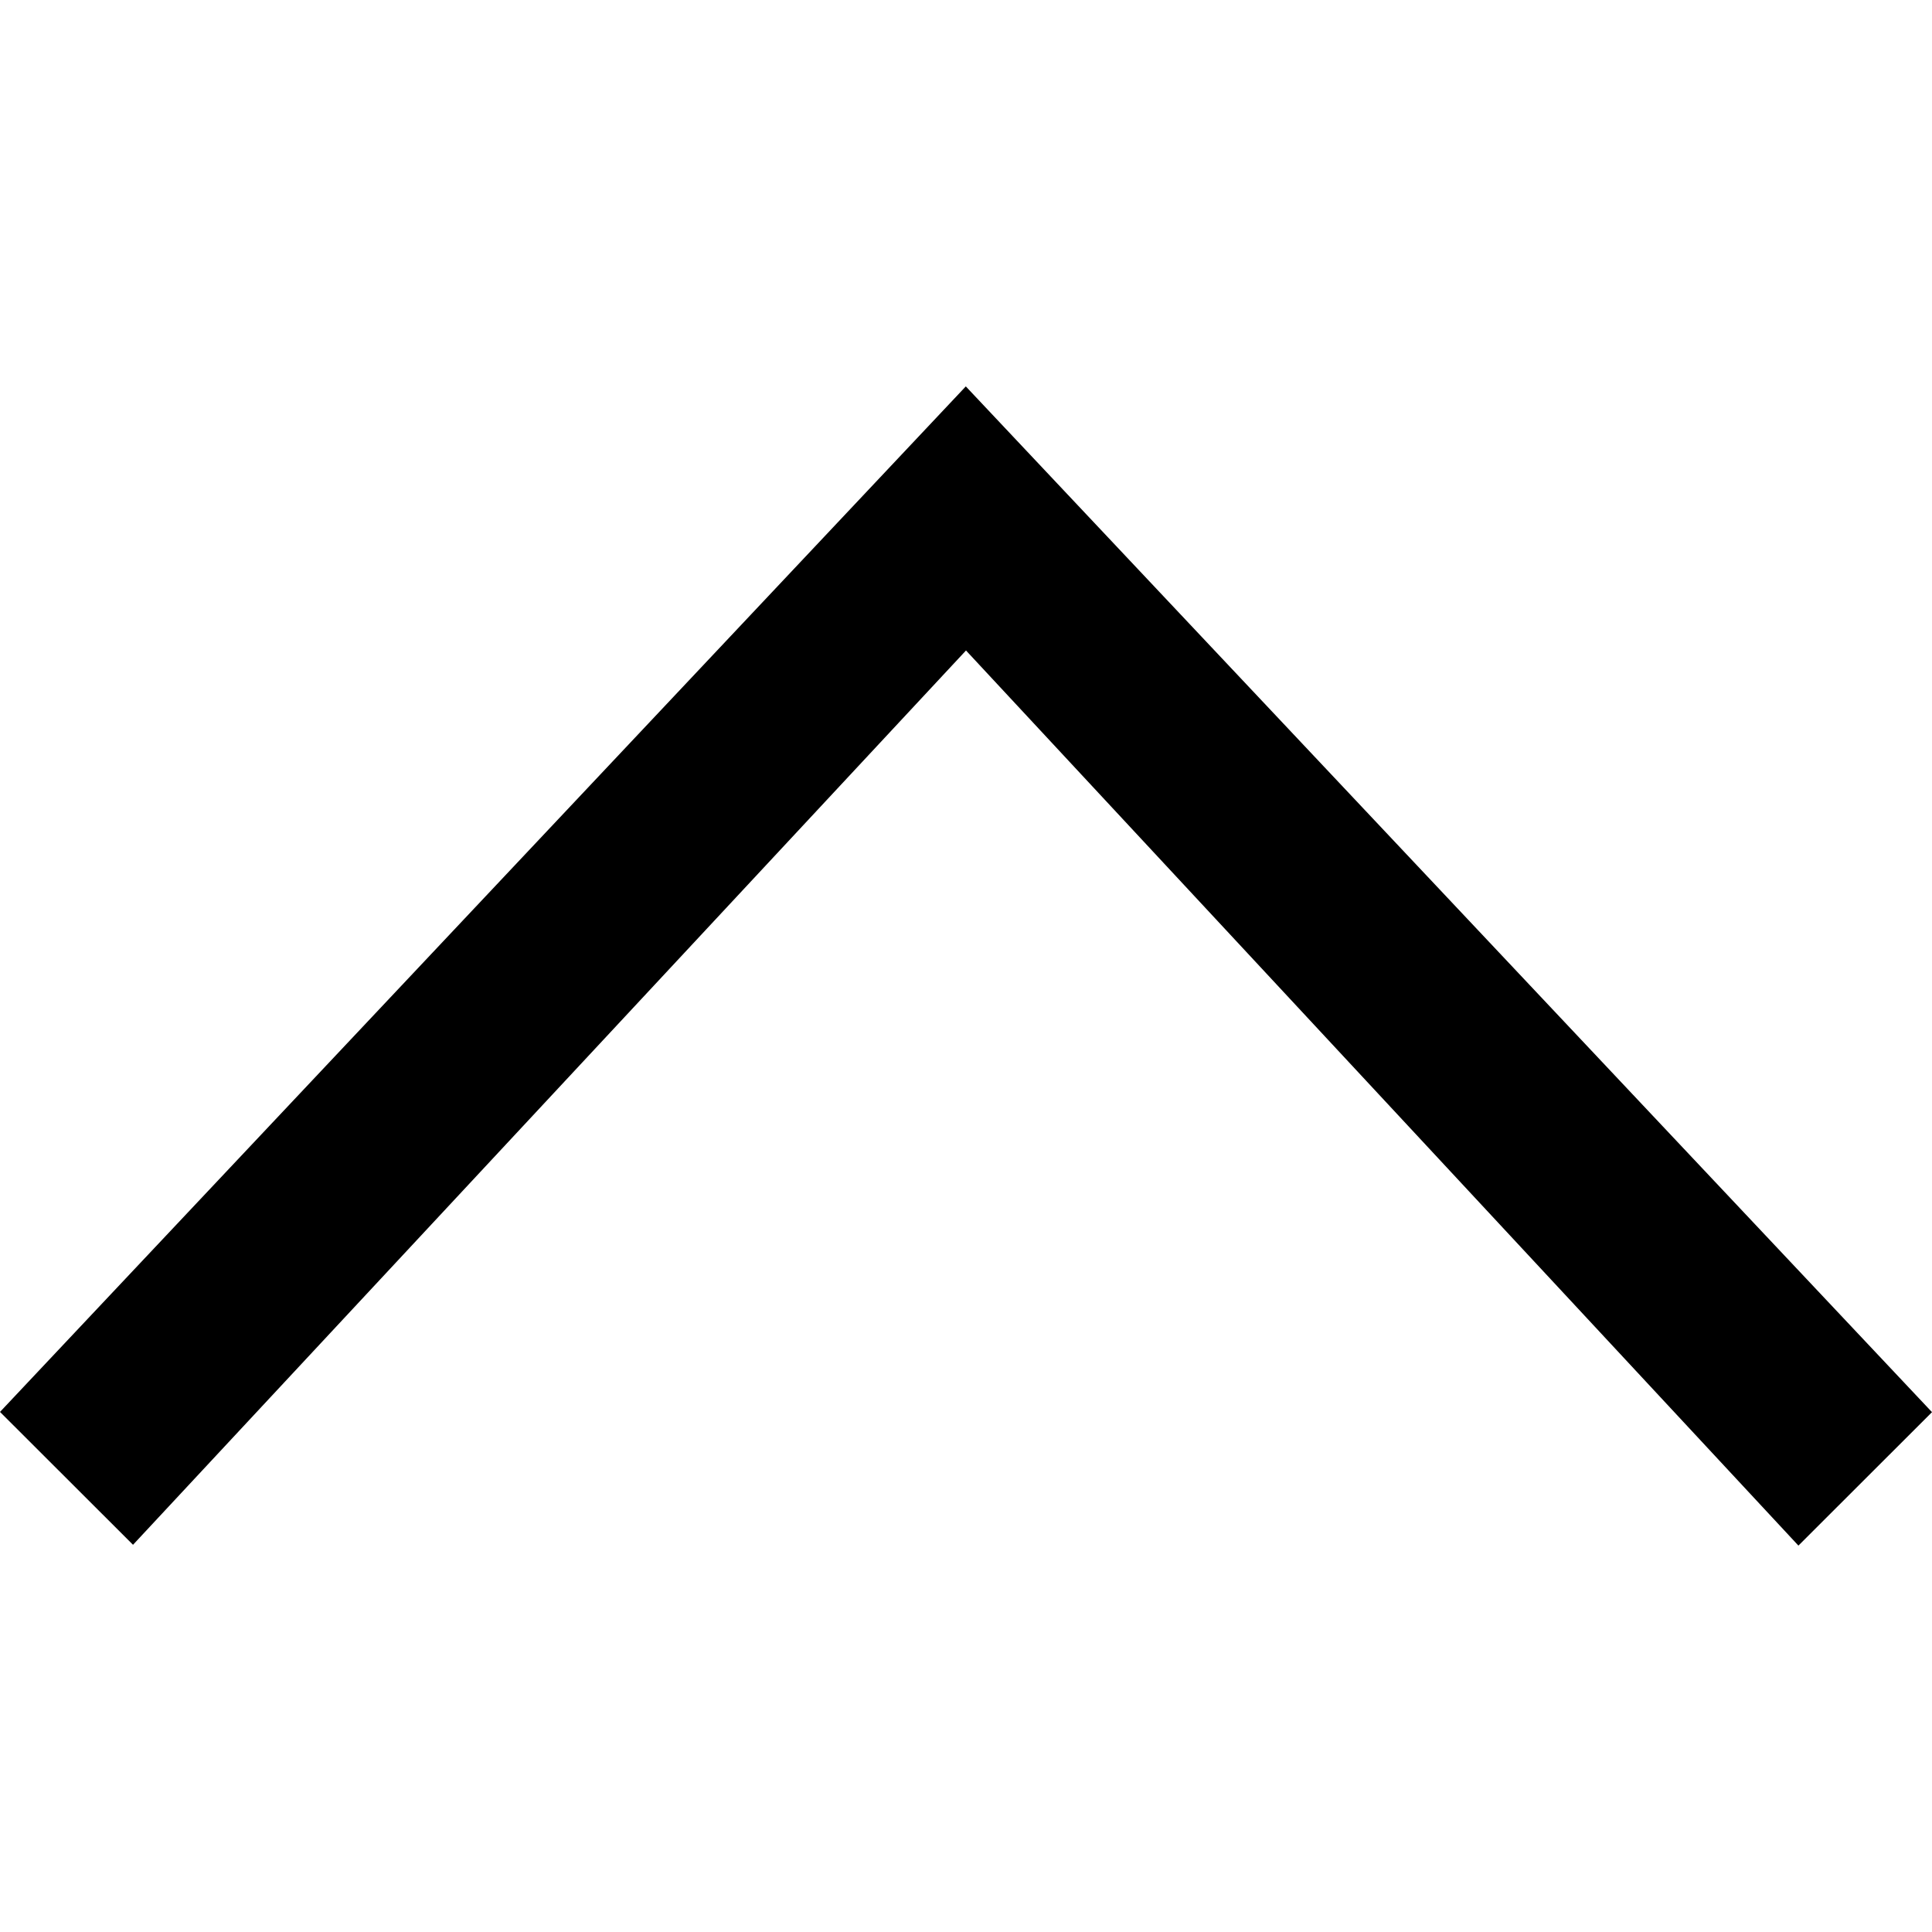
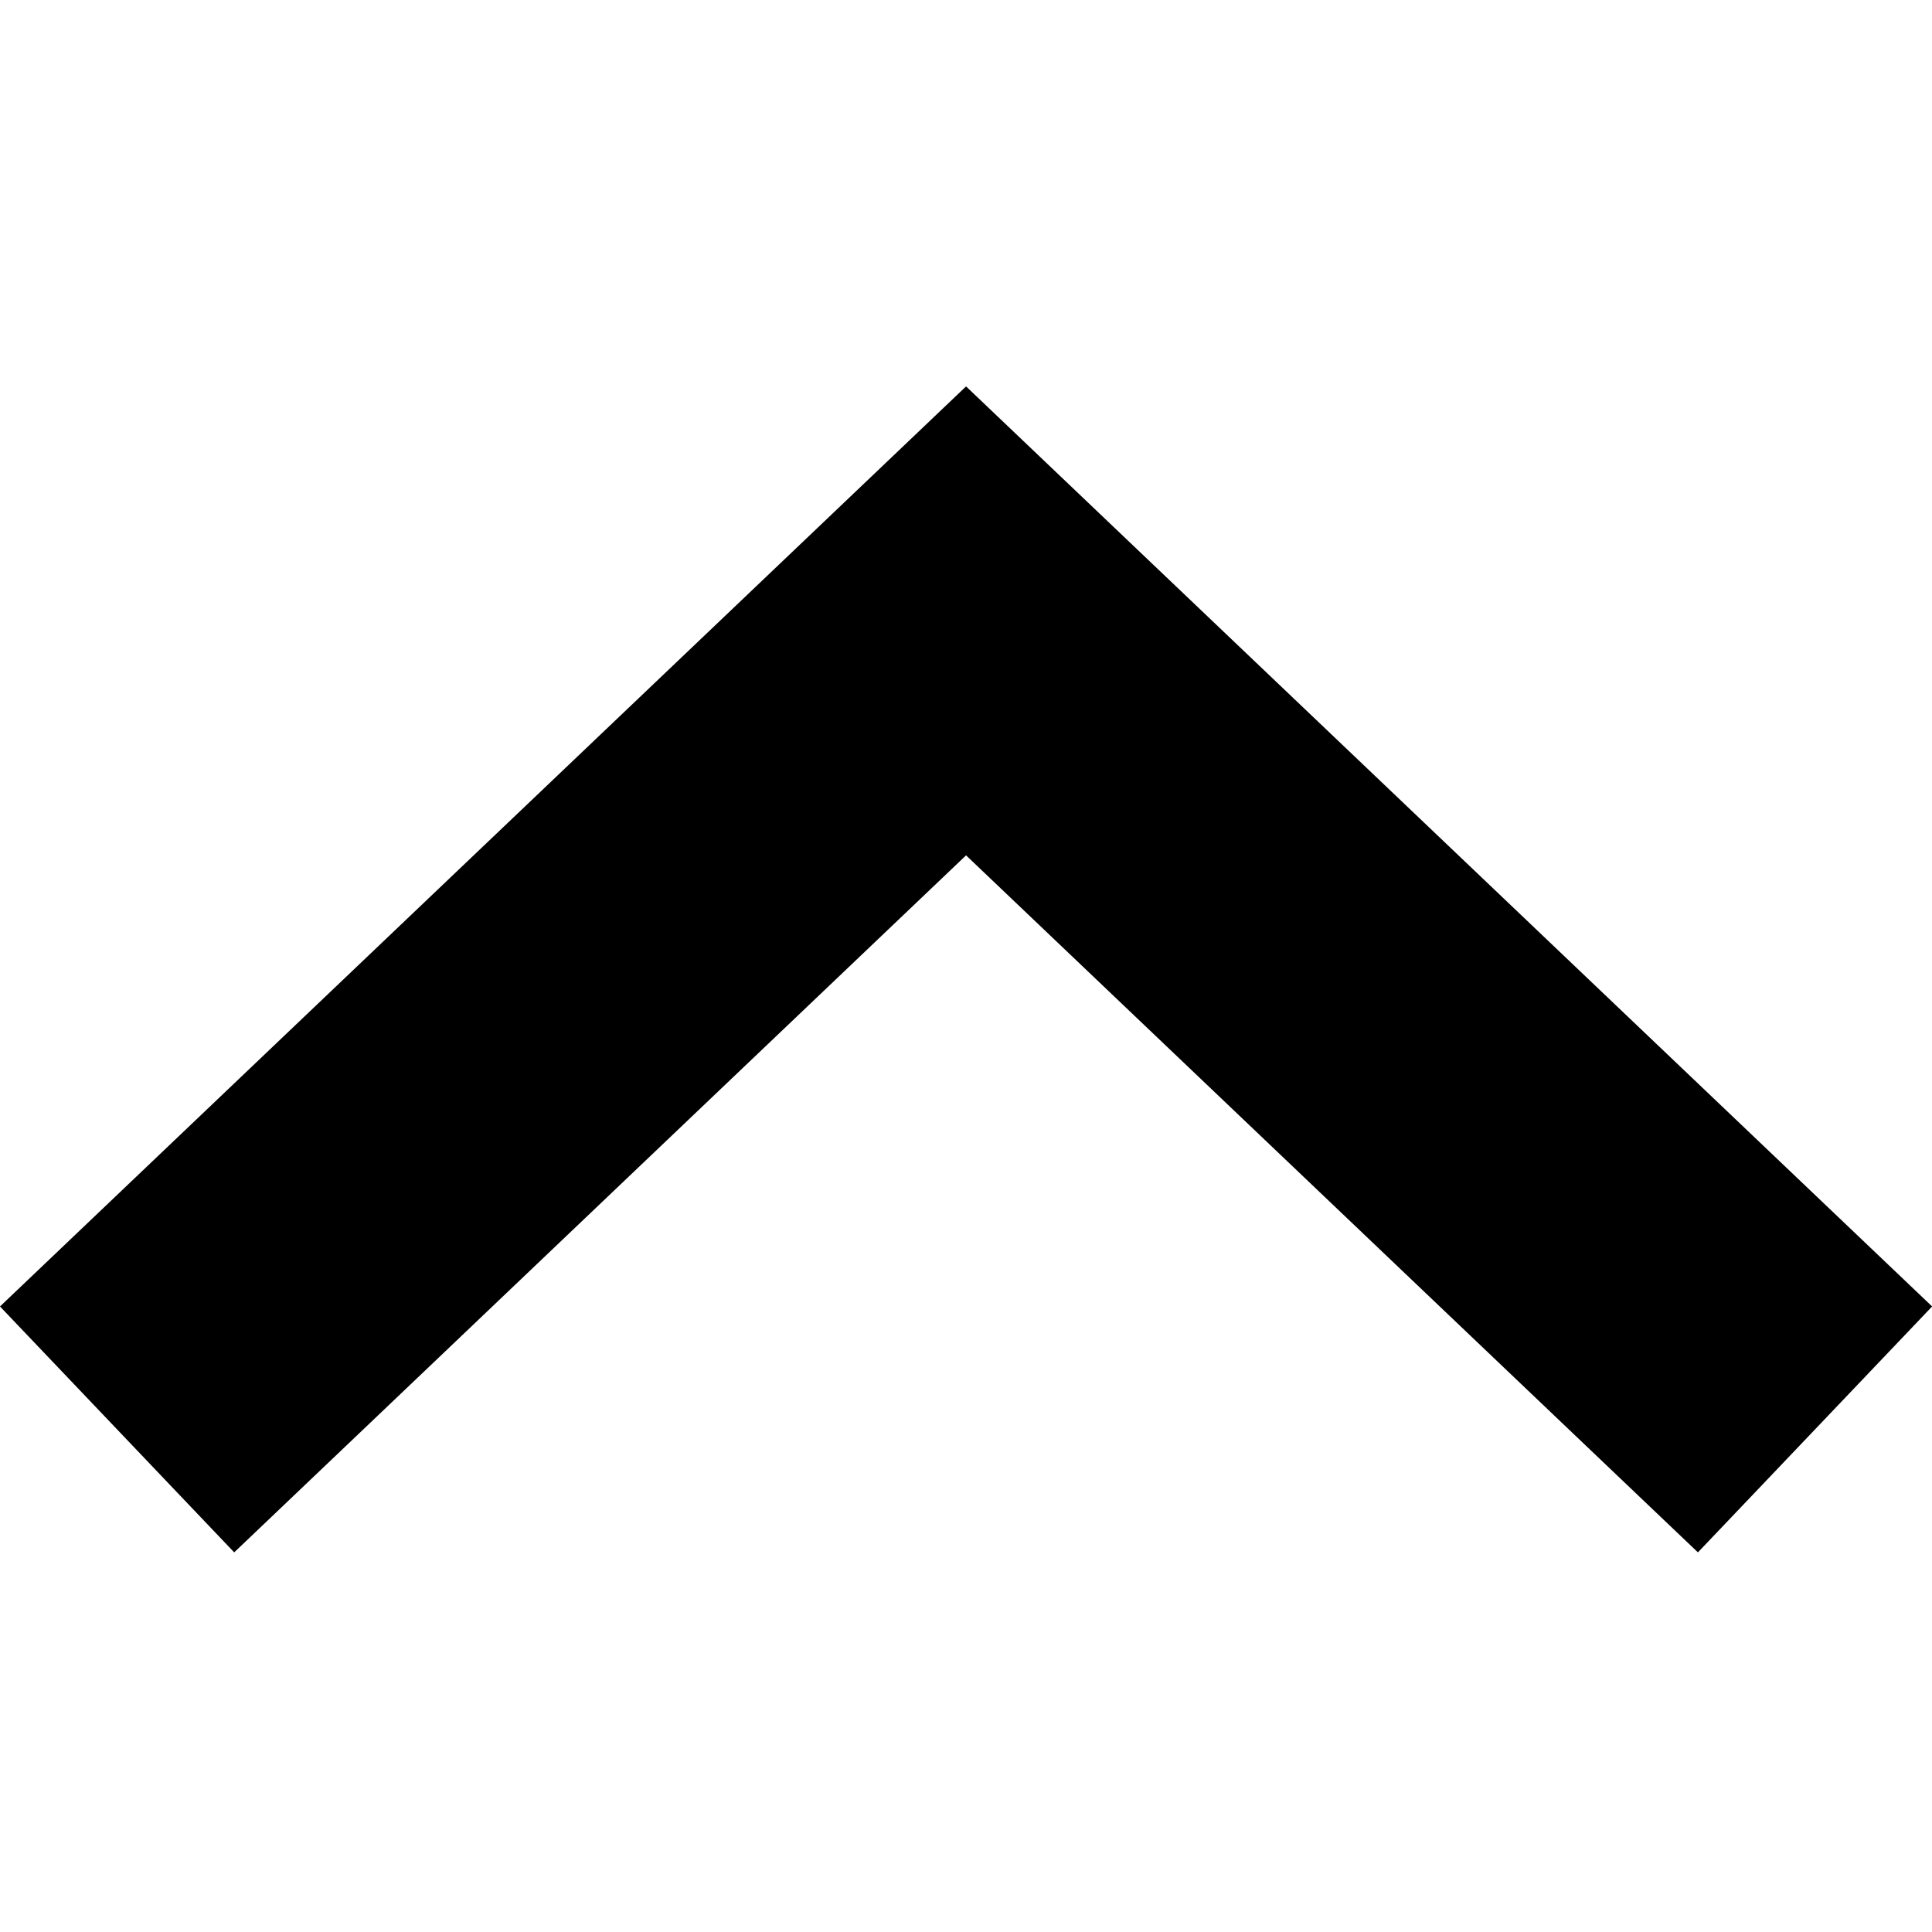
<svg xmlns="http://www.w3.org/2000/svg" width="100px" height="100px" viewBox="0 0 100 100" version="1.1">
  <defs />
  <g id="Page-1" stroke="none" stroke-width="1" fill="none" fill-rule="evenodd">
    <g id="point-up" fill-rule="nonzero" fill="currentColor">
-       <polygon transform="translate(50, 50) scale(1, -1) translate(-50, -50) " points="0 26.919 6.885 20.042 50 66.331 93.086 20 100 26.907 49.99 80" />
+       <polygon transform="translate(50.00305, 50.175) scale(1, -1) translate(-50.00305, -50.175) " points="12.122 20 0 32.728 50.003 80.35 100.006 32.728 87.884 20 50.003 56.077" />
    </g>
  </g>
</svg>
